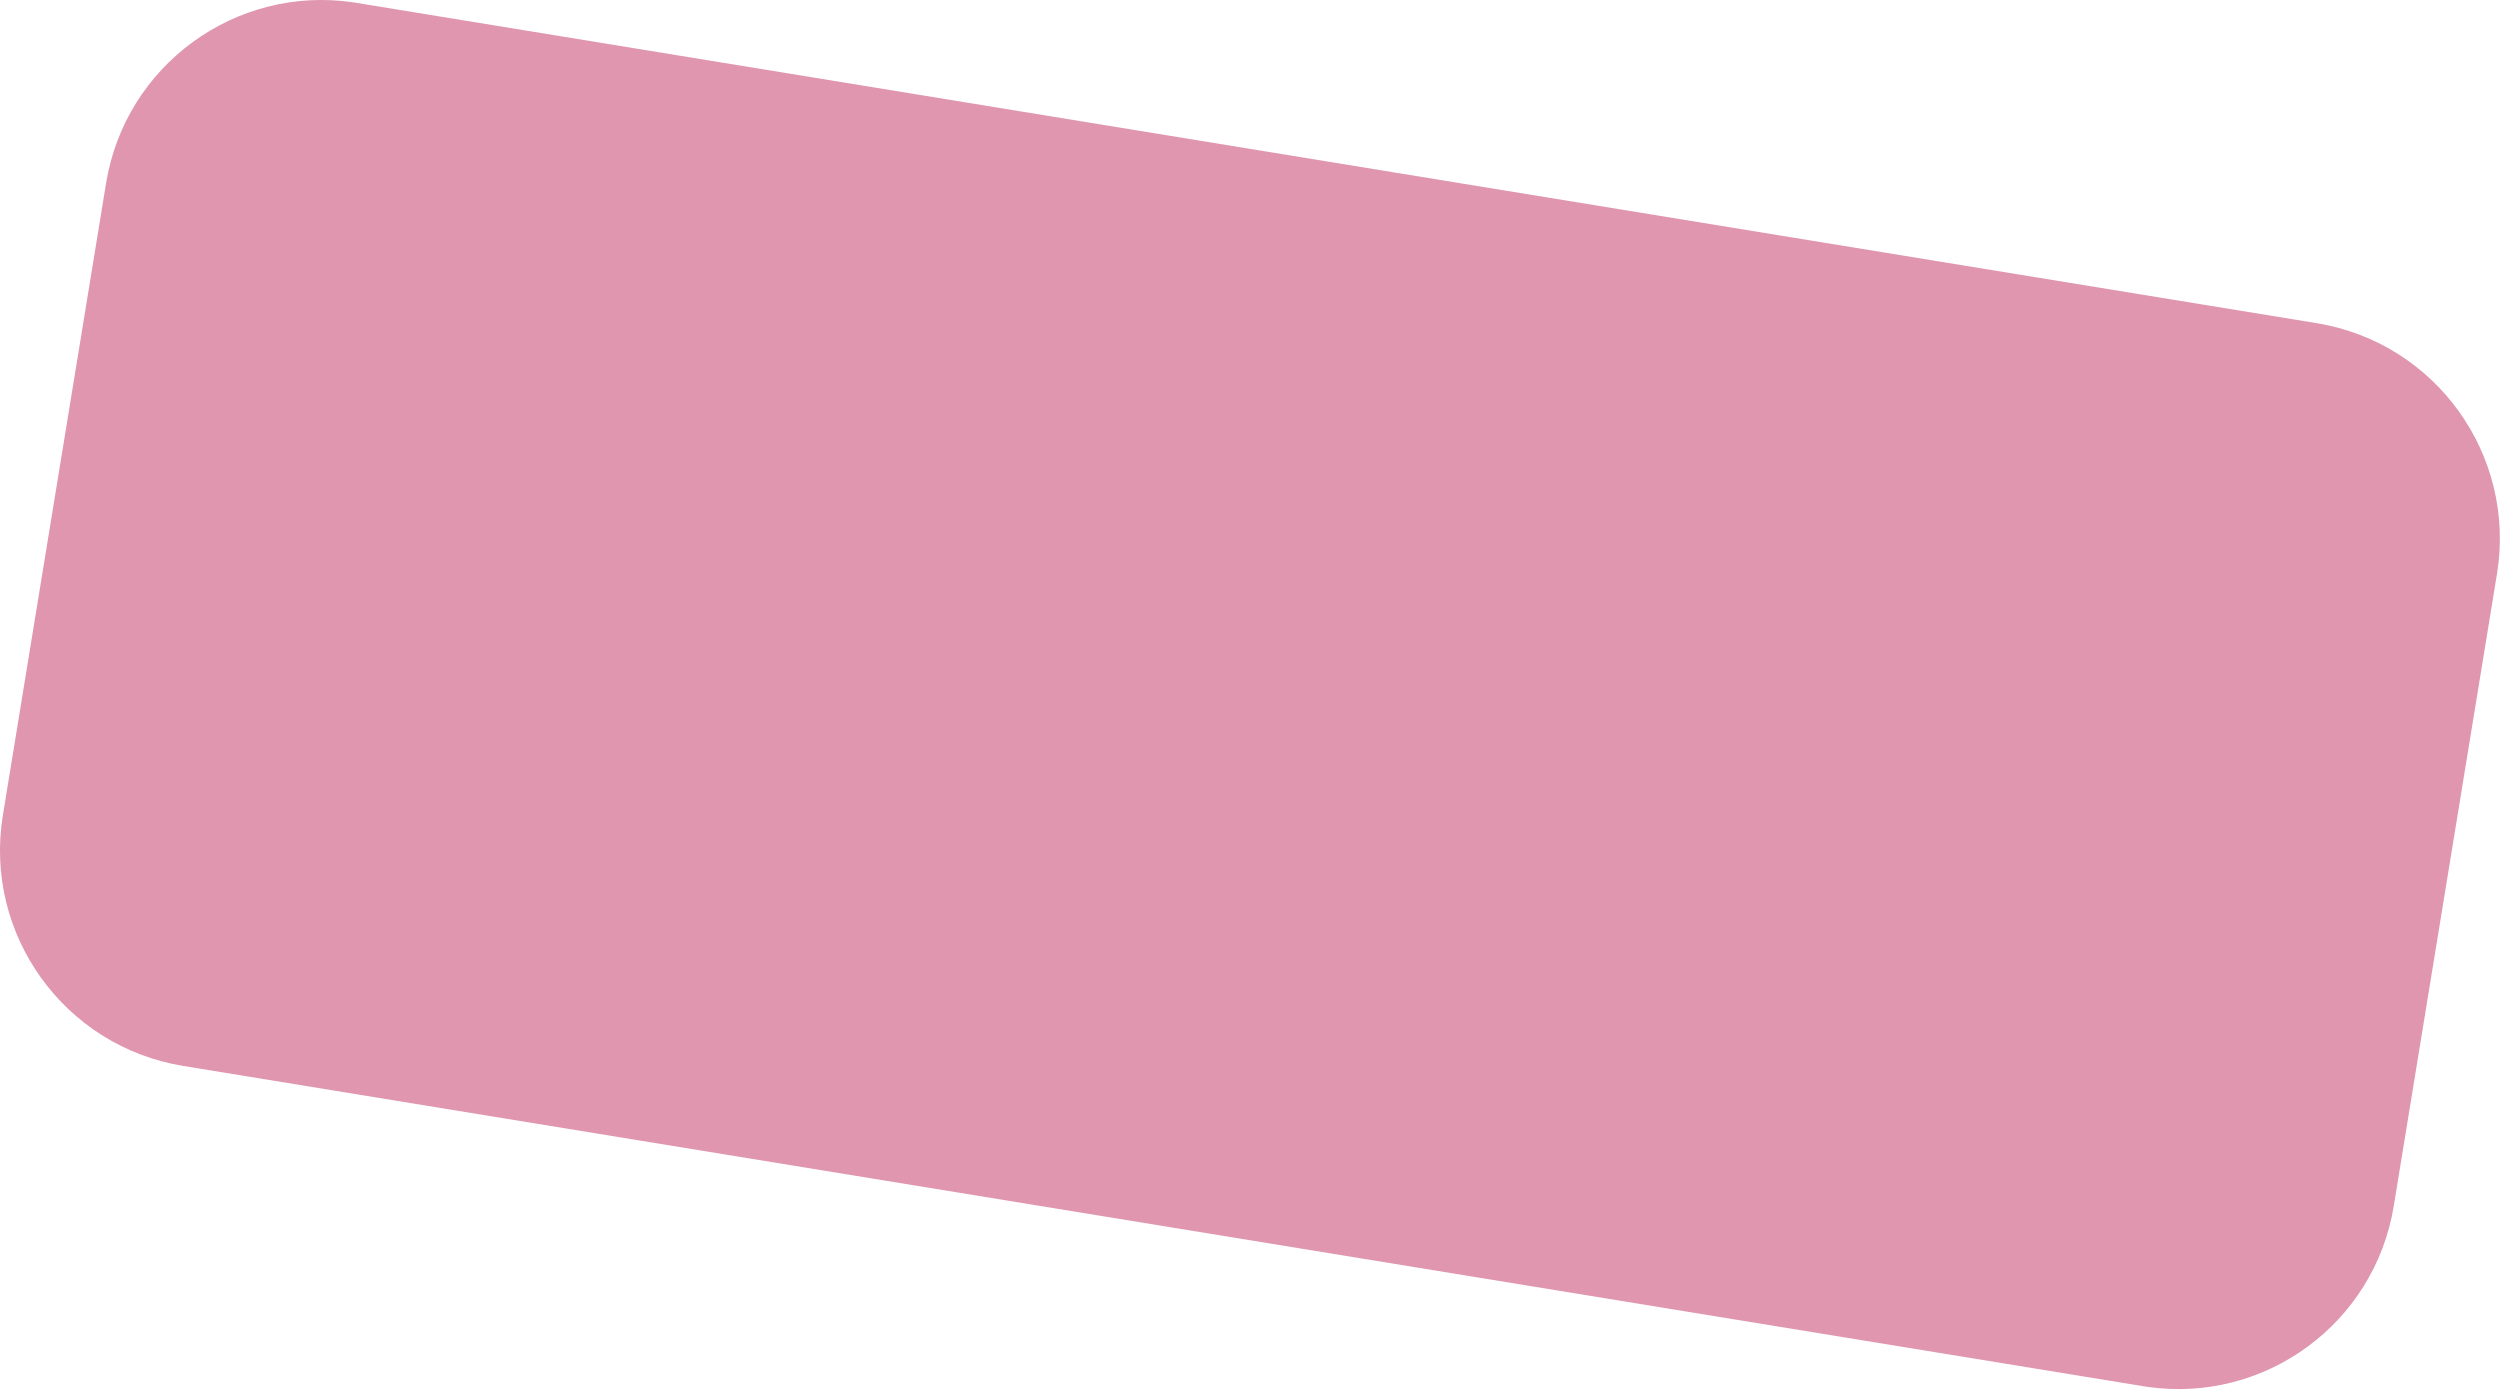
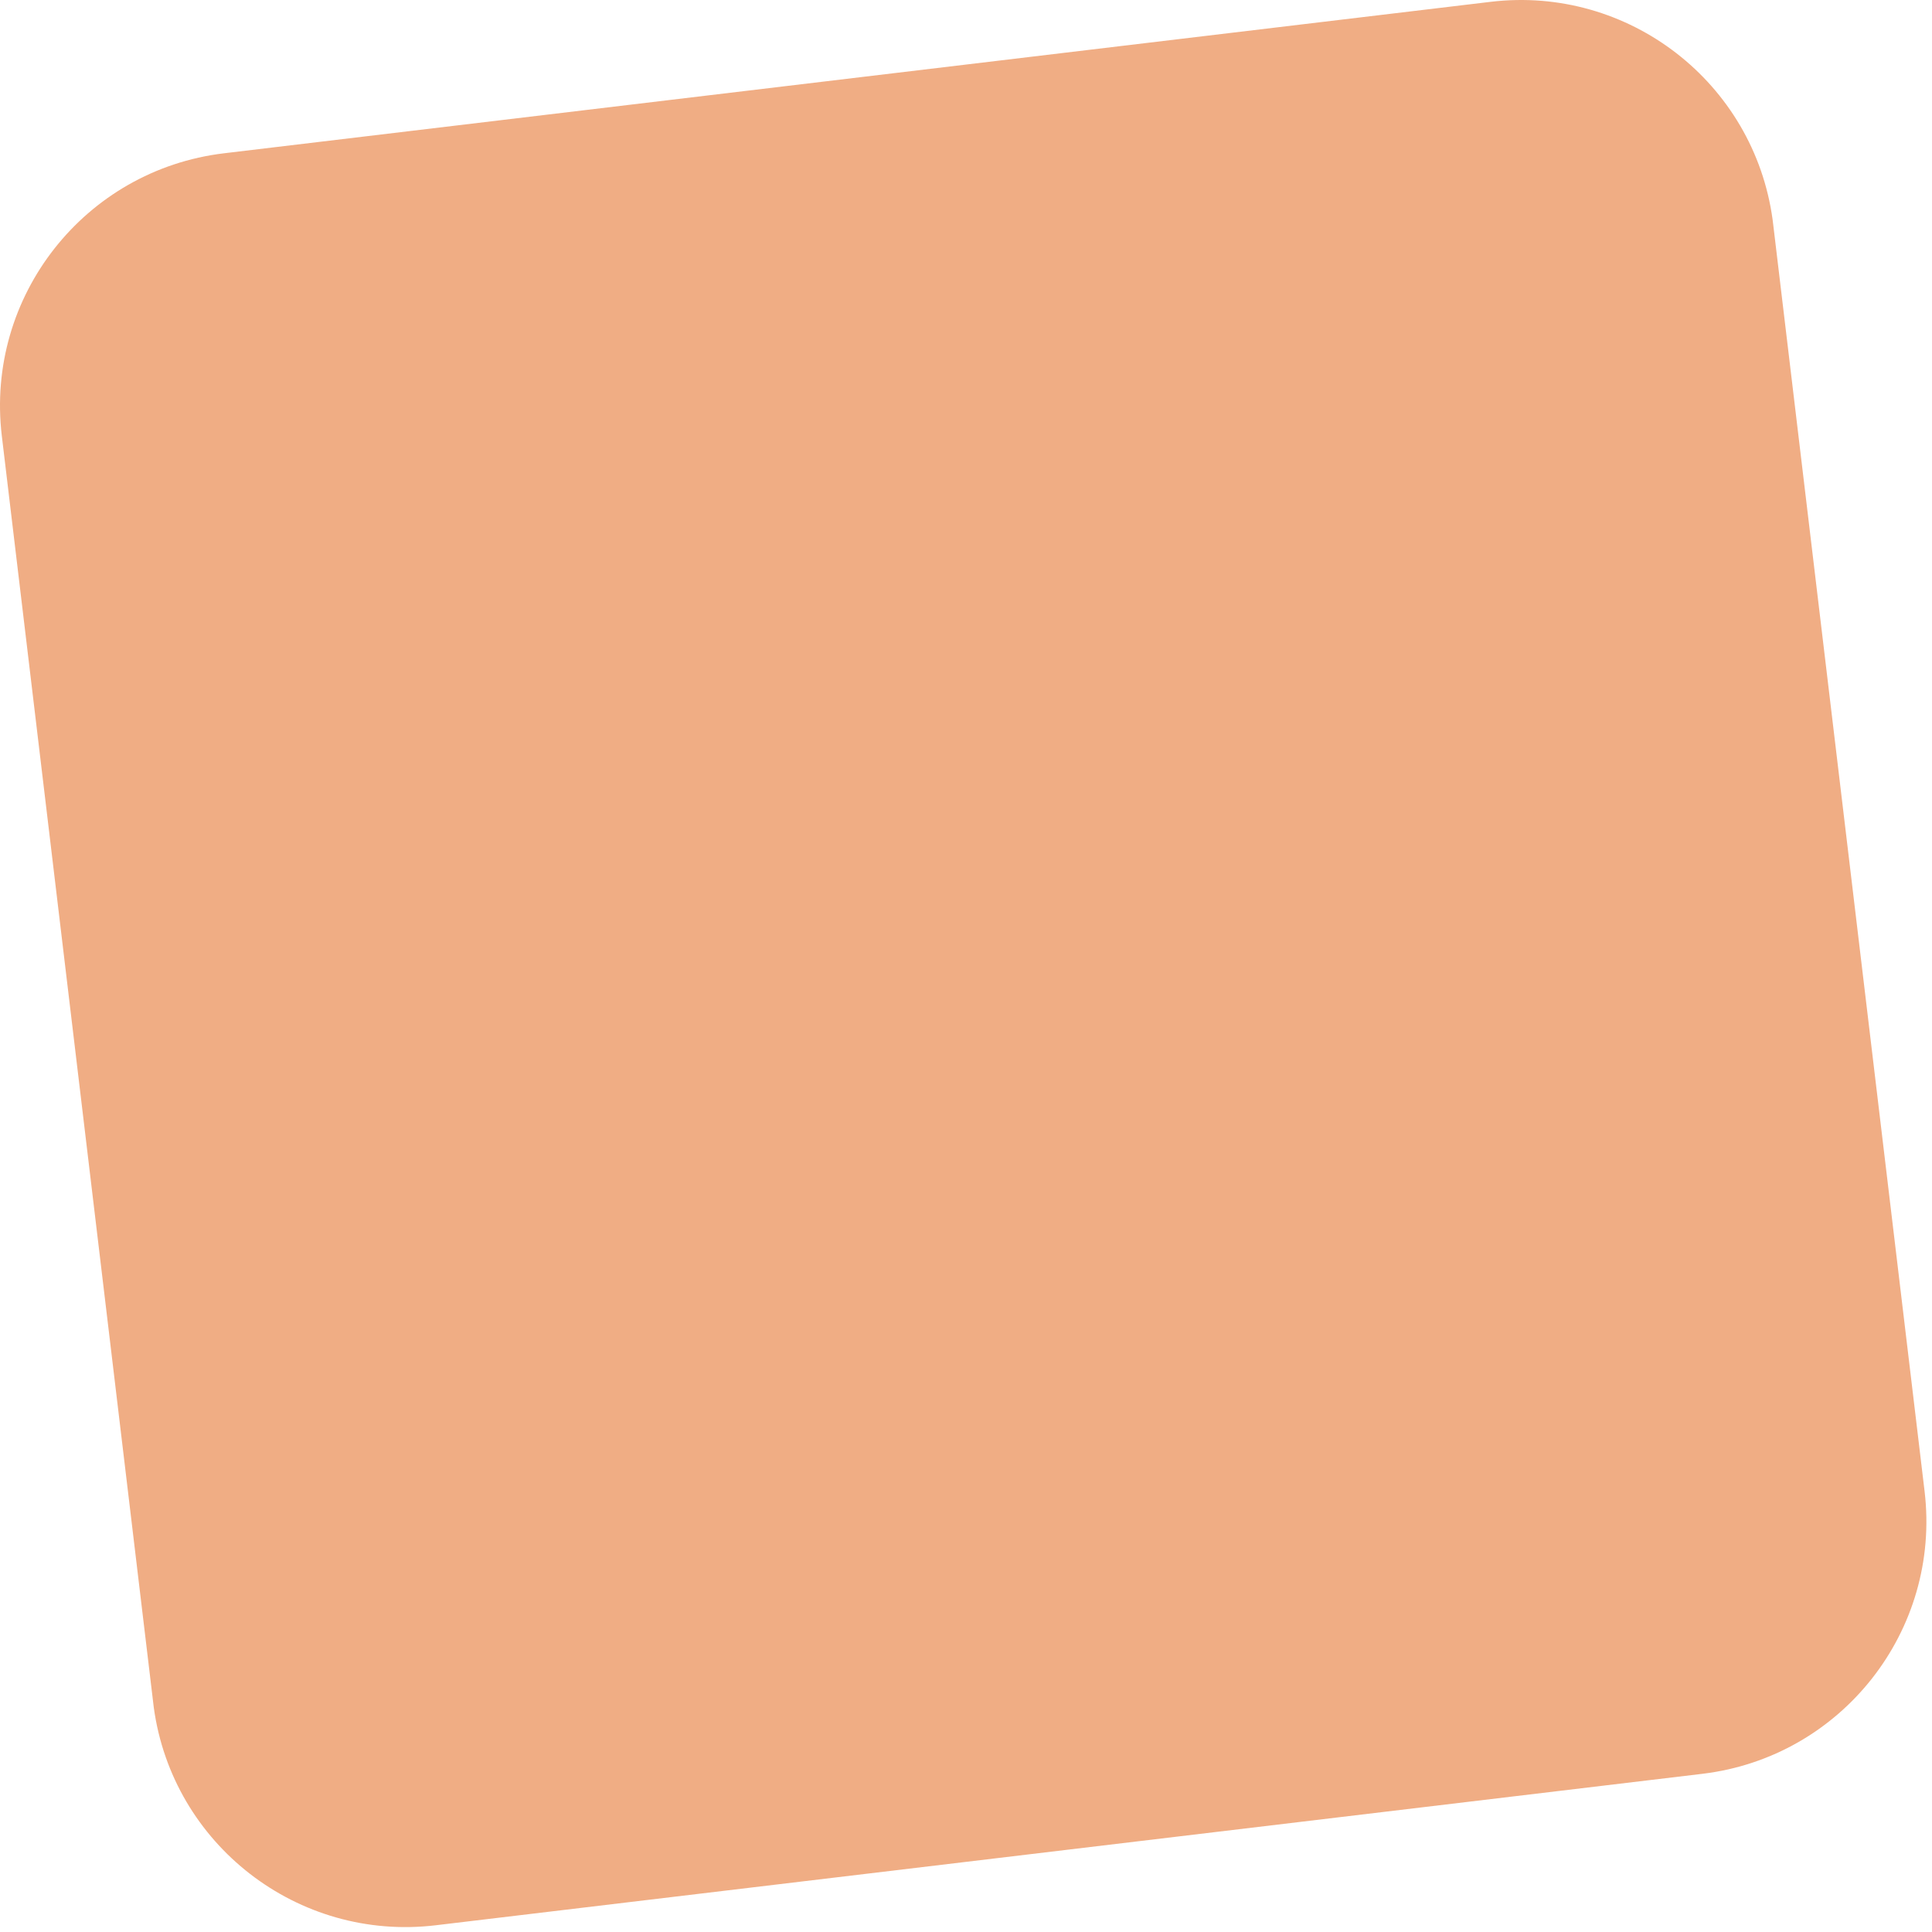
- <svg xmlns="http://www.w3.org/2000/svg" width="229" height="128" viewBox="0 0 229 128" fill="none">
-   <path d="M32.678 0.267L212.208 29.603C223.108 31.386 230.501 41.666 228.723 52.567L219.27 110.461C217.511 121.248 207.428 128.601 196.655 127.03L196.311 126.977C196.31 126.977 196.309 126.977 196.309 126.974L16.779 97.639C5.879 95.855 -1.514 85.576 0.264 74.675L9.717 16.78C11.476 5.993 21.56 -1.36 32.332 0.211L32.676 0.264C32.677 0.265 32.678 0.265 32.678 0.267Z" fill="#DF96AE" />
+ <svg xmlns="http://www.w3.org/2000/svg" width="152" height="152" viewBox="0 0 152 152" fill="none">
+   <path d="M17.628 12.059L117.272 0.144C128.125 -1.156 137.986 6.496 139.461 17.284L139.503 17.628L151.416 117.321C152.725 128.289 144.897 138.242 133.931 139.555L34.287 151.47C23.434 152.77 13.573 145.118 12.098 134.33L0.143 34.293C-1.166 23.325 6.662 13.372 17.628 12.059Z" fill="#F0AD84" />
</svg>
